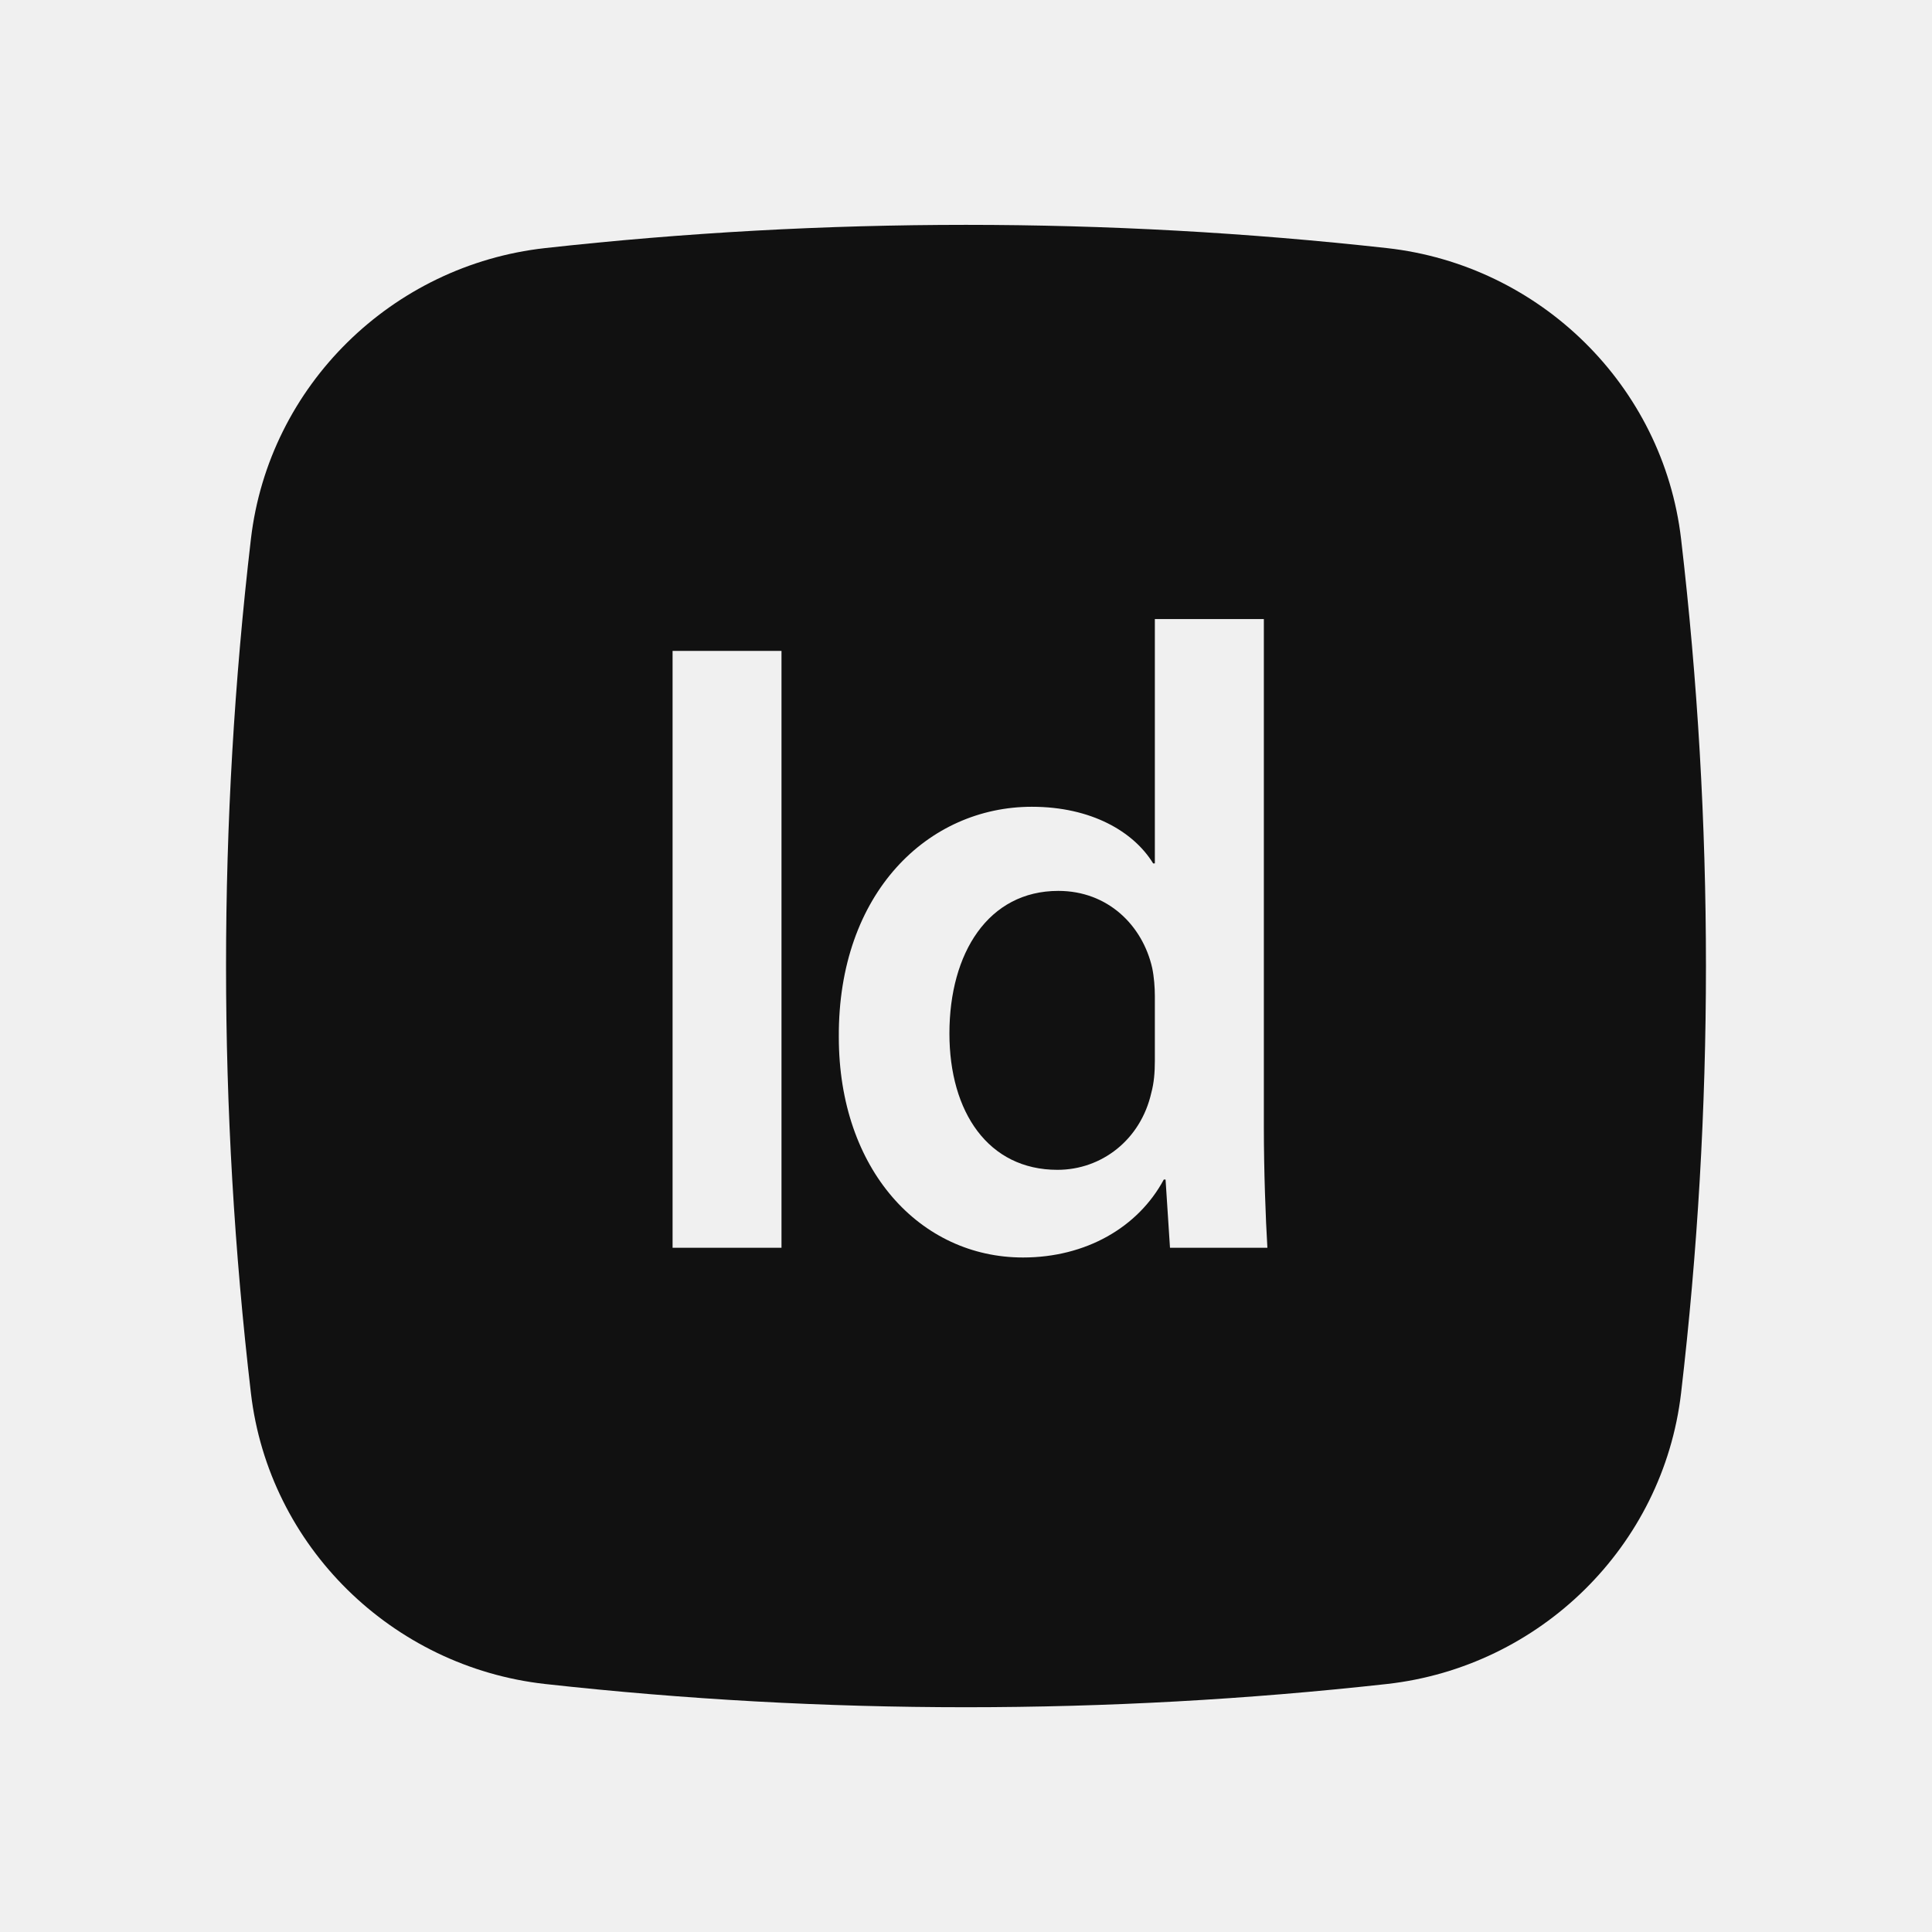
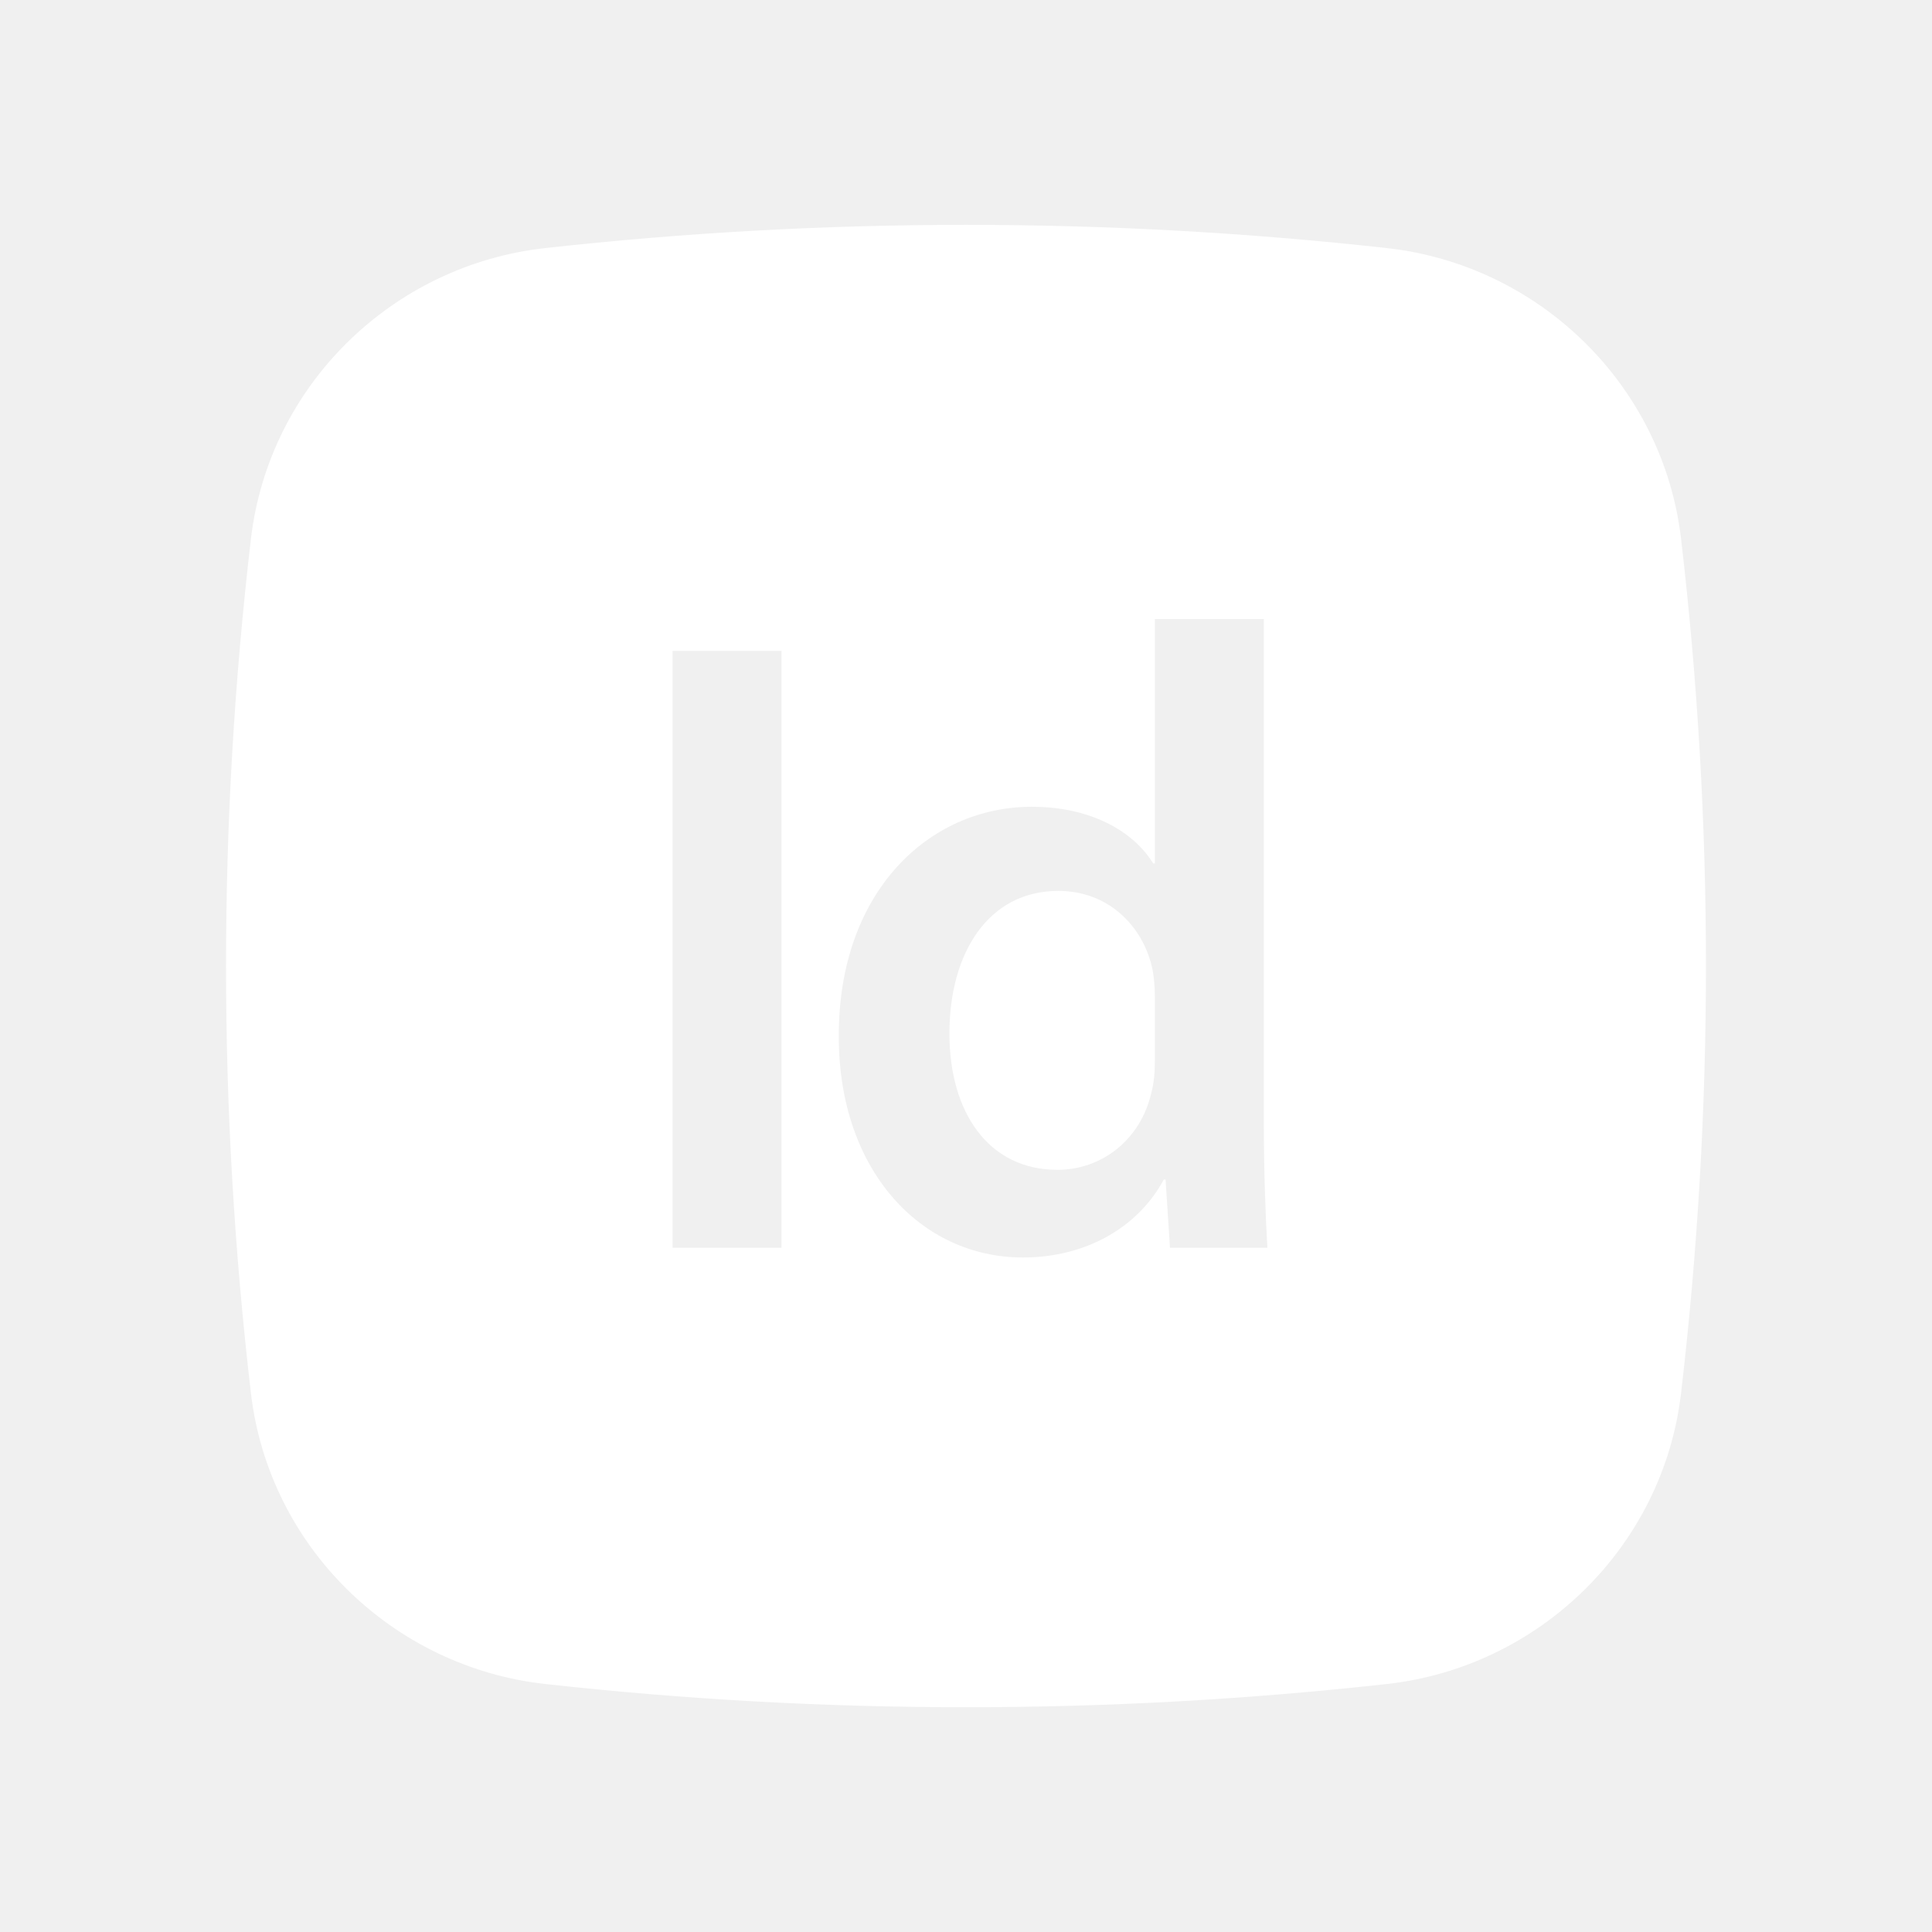
- <svg xmlns="http://www.w3.org/2000/svg" width="24" height="24" viewBox="0 0 24 24">
-   <path fill="#111" d="M14.302 13.575c.033-.121.044-.253.044-.396v-.803c0-.11-.01-.242-.033-.352c-.12-.528-.55-.957-1.166-.957c-.869 0-1.353.77-1.353 1.771c0 .979.484 1.694 1.342 1.694c.55 0 1.034-.374 1.166-.957" />
-   <path fill="#111" fill-rule="evenodd" d="M6.77 3.082a47.5 47.5 0 0 1 10.46 0c1.899.212 3.43 1.707 3.653 3.613a45.7 45.7 0 0 1 0 10.61c-.223 1.906-1.754 3.401-3.652 3.614a47.5 47.5 0 0 1-10.461 0c-1.899-.213-3.43-1.708-3.653-3.613a45.7 45.7 0 0 1 0-10.611C3.34 4.789 4.871 3.294 6.77 3.082m7.576 7.644V7.69H15.7v6.303c0 .55.022 1.144.044 1.507h-1.21l-.055-.847h-.022c-.319.594-.968.968-1.749.968c-1.276 0-2.288-1.089-2.288-2.739c-.01-1.793 1.111-2.86 2.398-2.86c.737 0 1.265.308 1.507.704zM8.355 15.5V8.086h1.353V15.5z" clip-rule="evenodd" />
+ <svg xmlns="http://www.w3.org/2000/svg" width="24px" height="24px" viewBox="0 0 24 24">
+   <path fill="#fff" d="M14.302 13.575c.033-.121.044-.253.044-.396v-.803c0-.11-.01-.242-.033-.352c-.12-.528-.55-.957-1.166-.957c-.869 0-1.353.77-1.353 1.771c0 .979.484 1.694 1.342 1.694c.55 0 1.034-.374 1.166-.957" />
+   <path fill="#fff" fill-rule="evenodd" d="M6.77 3.082a47.5 47.5 0 0 1 10.46 0c1.899.212 3.43 1.707 3.653 3.613a45.7 45.7 0 0 1 0 10.61c-.223 1.906-1.754 3.401-3.652 3.614a47.5 47.5 0 0 1-10.461 0c-1.899-.213-3.43-1.708-3.653-3.613a45.7 45.7 0 0 1 0-10.611C3.34 4.789 4.871 3.294 6.77 3.082m7.576 7.644V7.69H15.7v6.303c0 .55.022 1.144.044 1.507h-1.21l-.055-.847h-.022c-.319.594-.968.968-1.749.968c-1.276 0-2.288-1.089-2.288-2.739c-.01-1.793 1.111-2.86 2.398-2.86c.737 0 1.265.308 1.507.704zM8.355 15.5V8.086h1.353V15.5z" clip-rule="evenodd" />
</svg>
